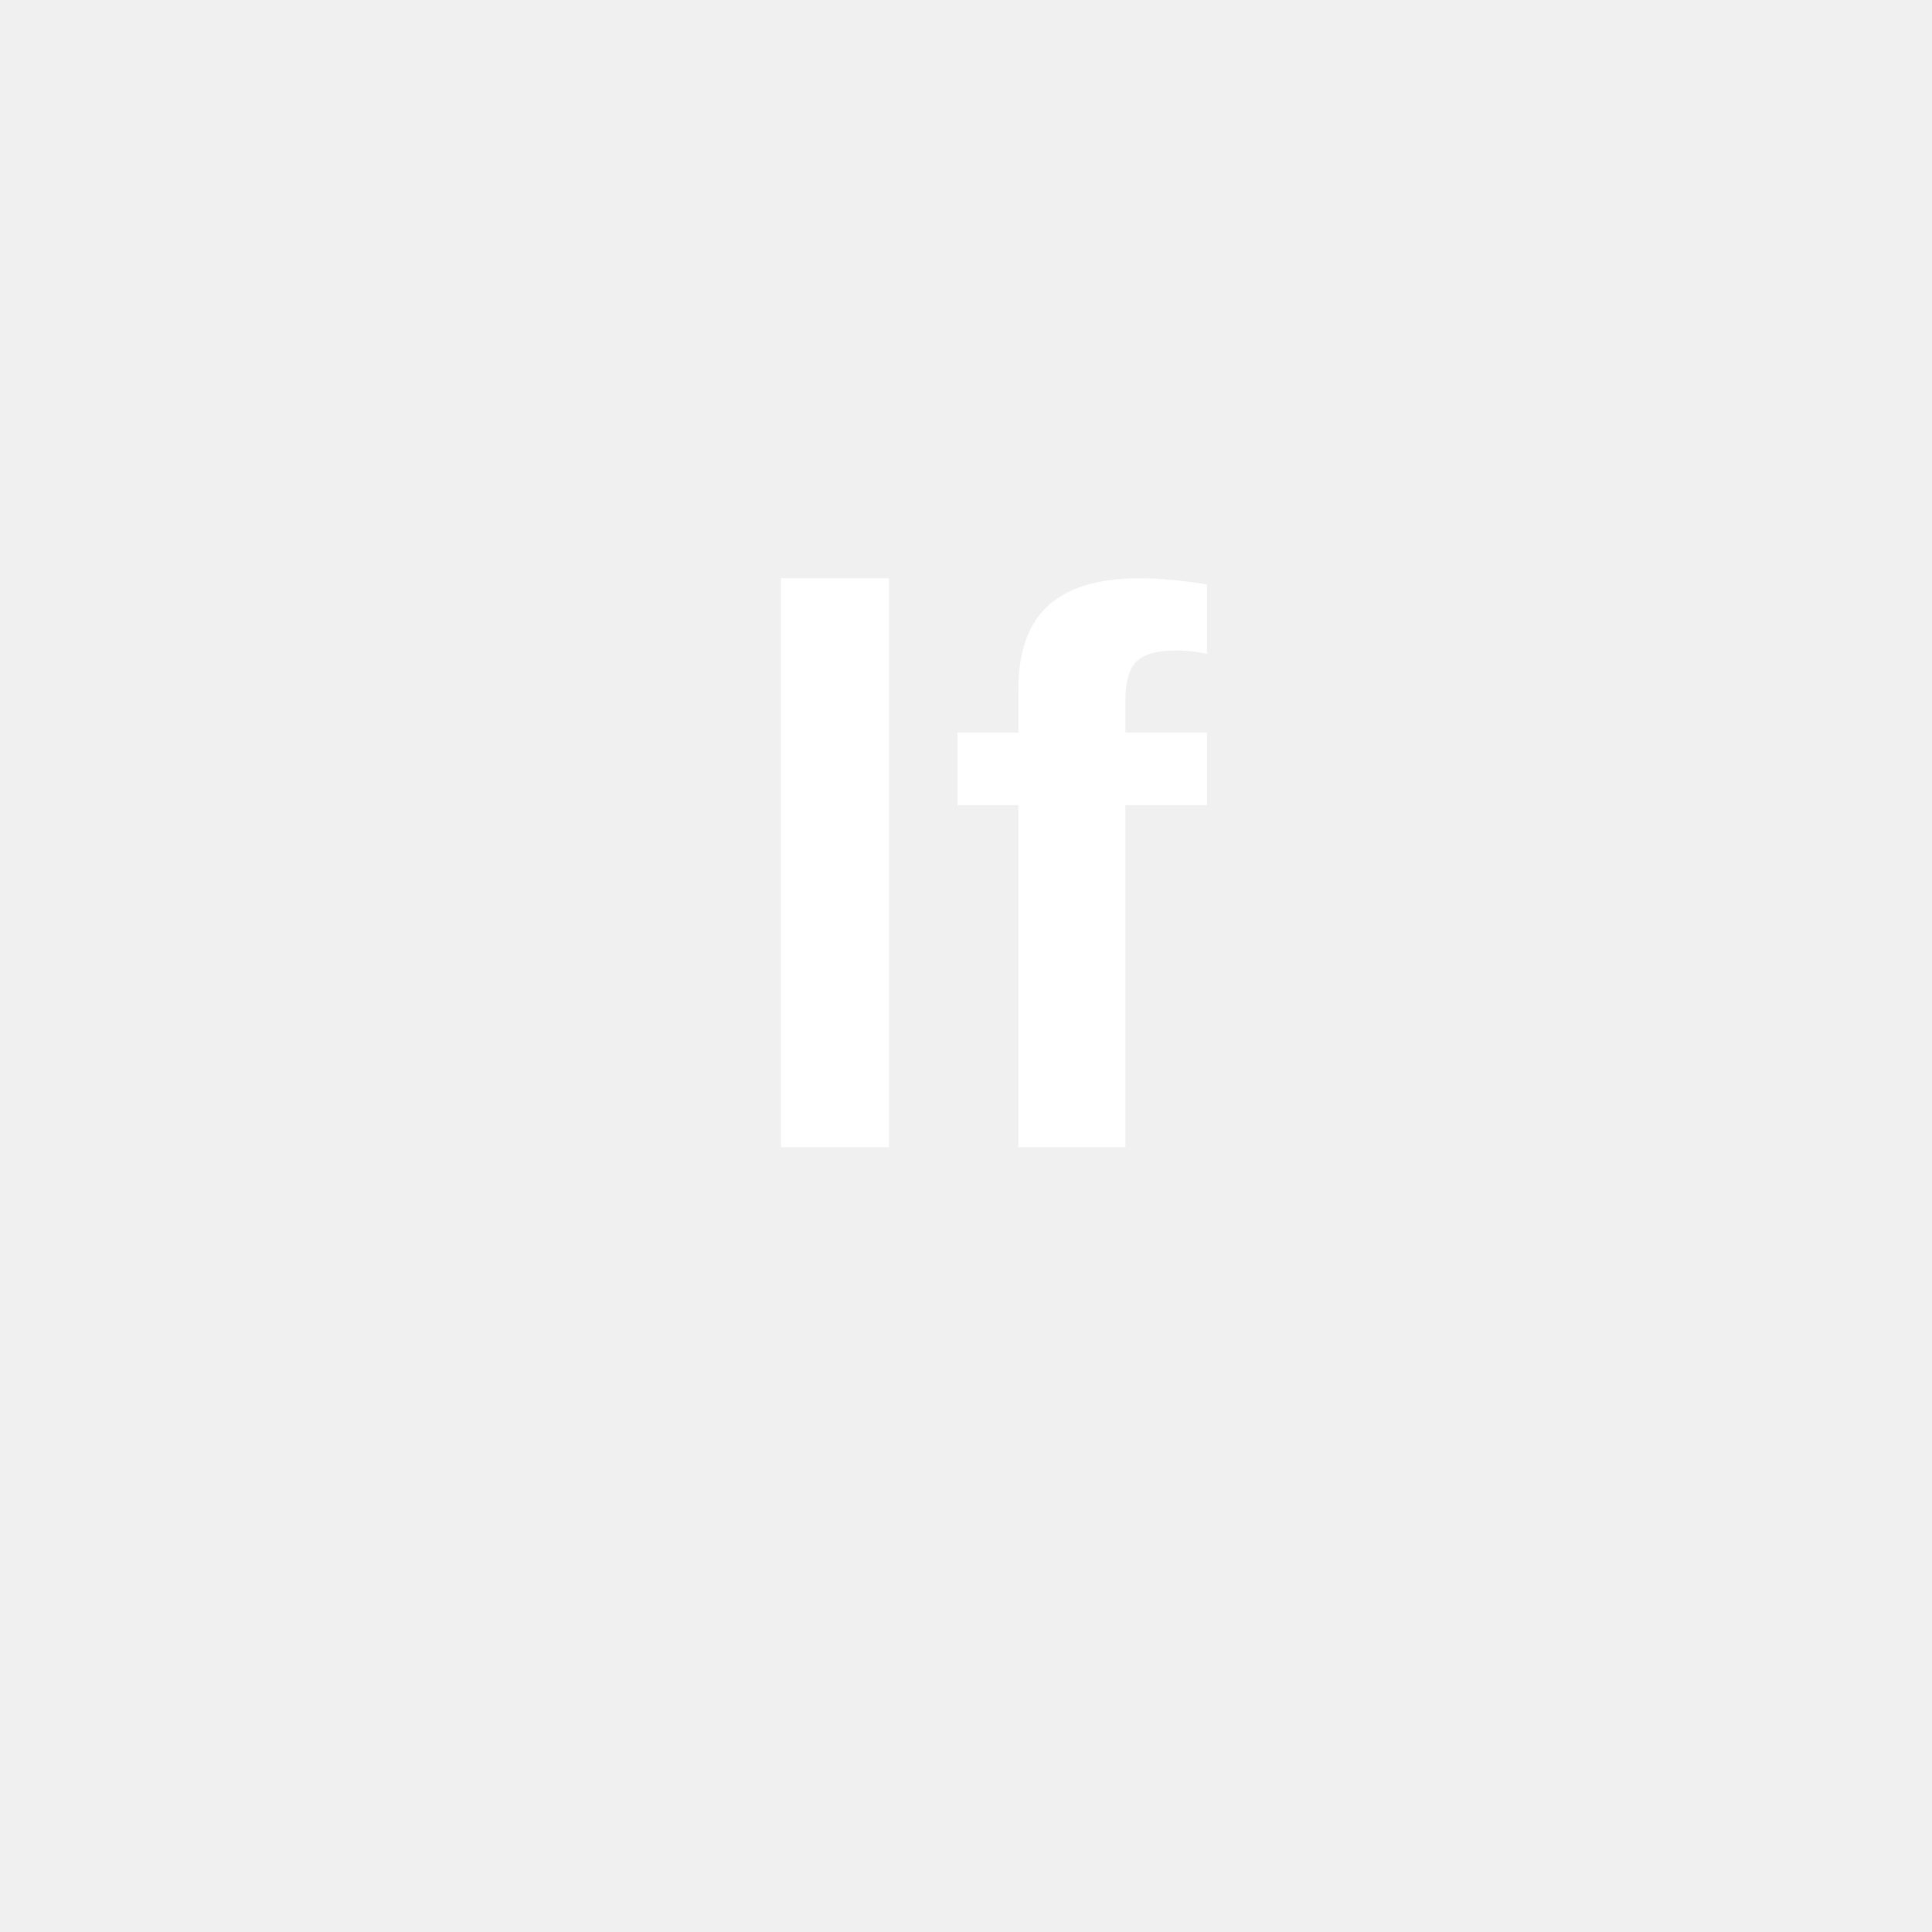
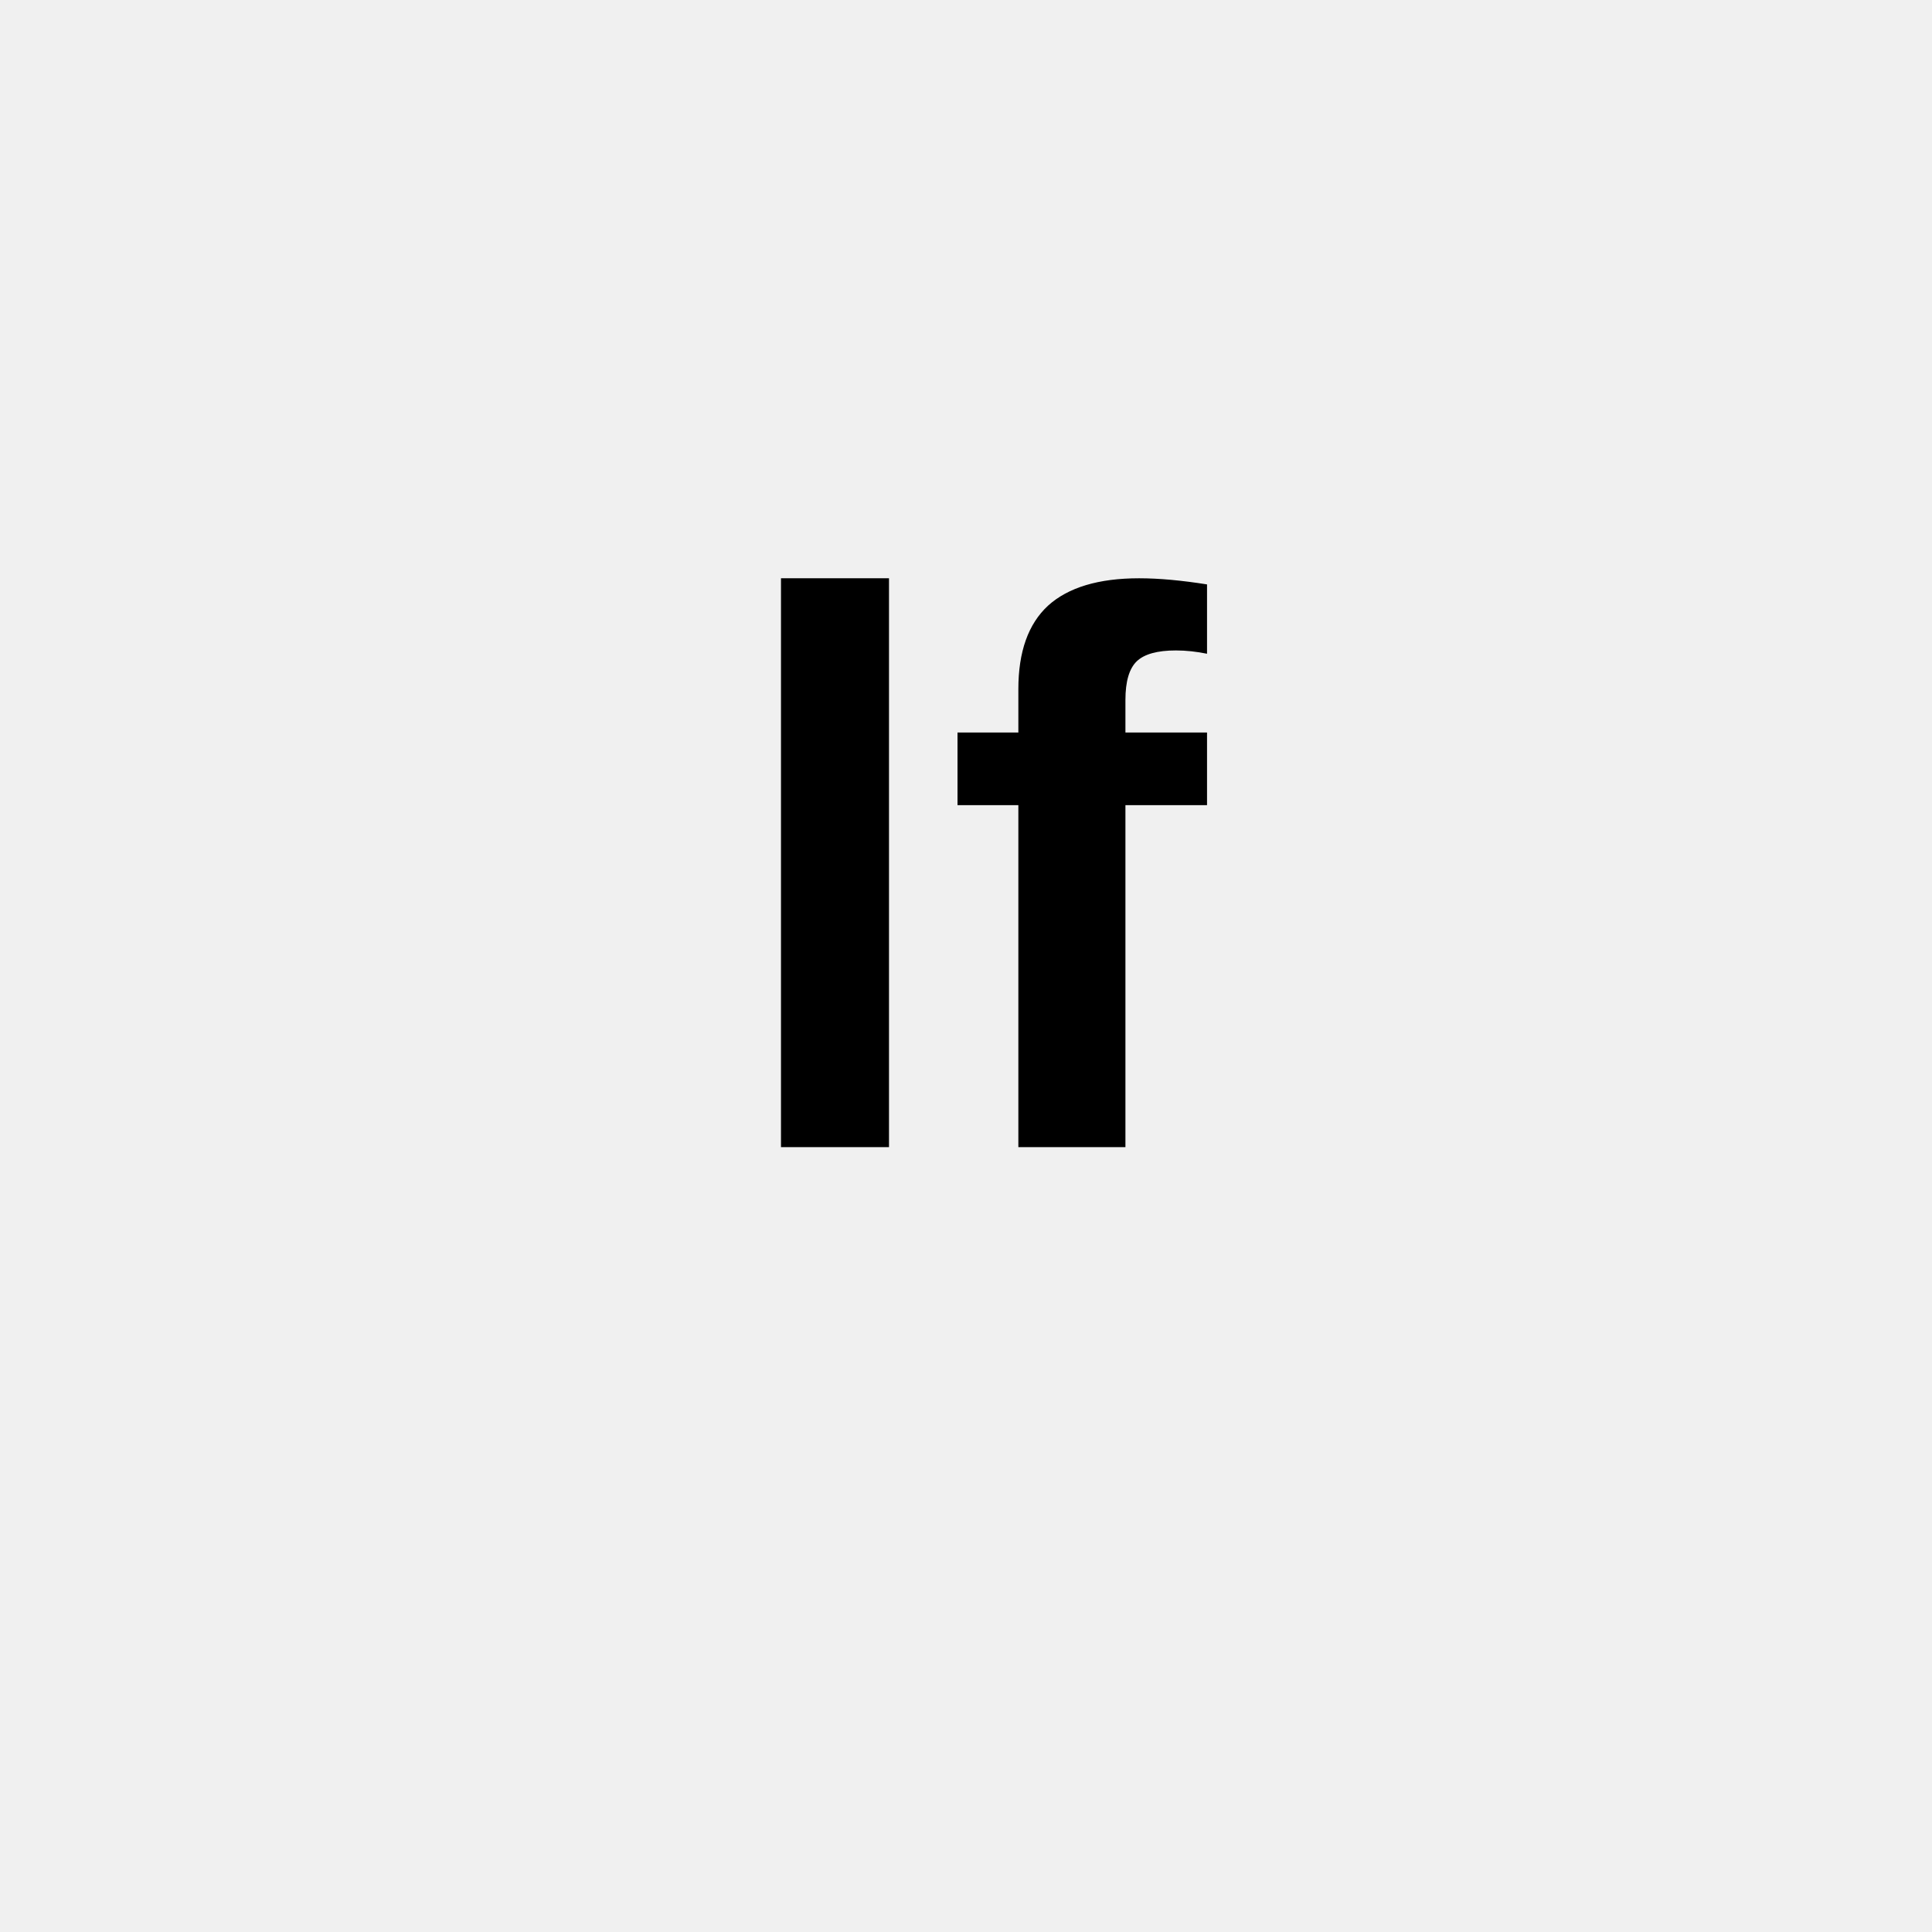
<svg xmlns="http://www.w3.org/2000/svg" viewBox="0 0 64 64">
-   <text x="32" y="38" font-family="Arial, Helvetica, sans-serif" font-size="26" font-weight="700" text-anchor="middle" fill="#FFFFFF">lf</text>
+   <text x="32" y="38" font-family="Arial, Helvetica, sans-serif" font-size="26" font-weight="700" text-anchor="middle" fill="currentColor">lf</text>
</svg>
